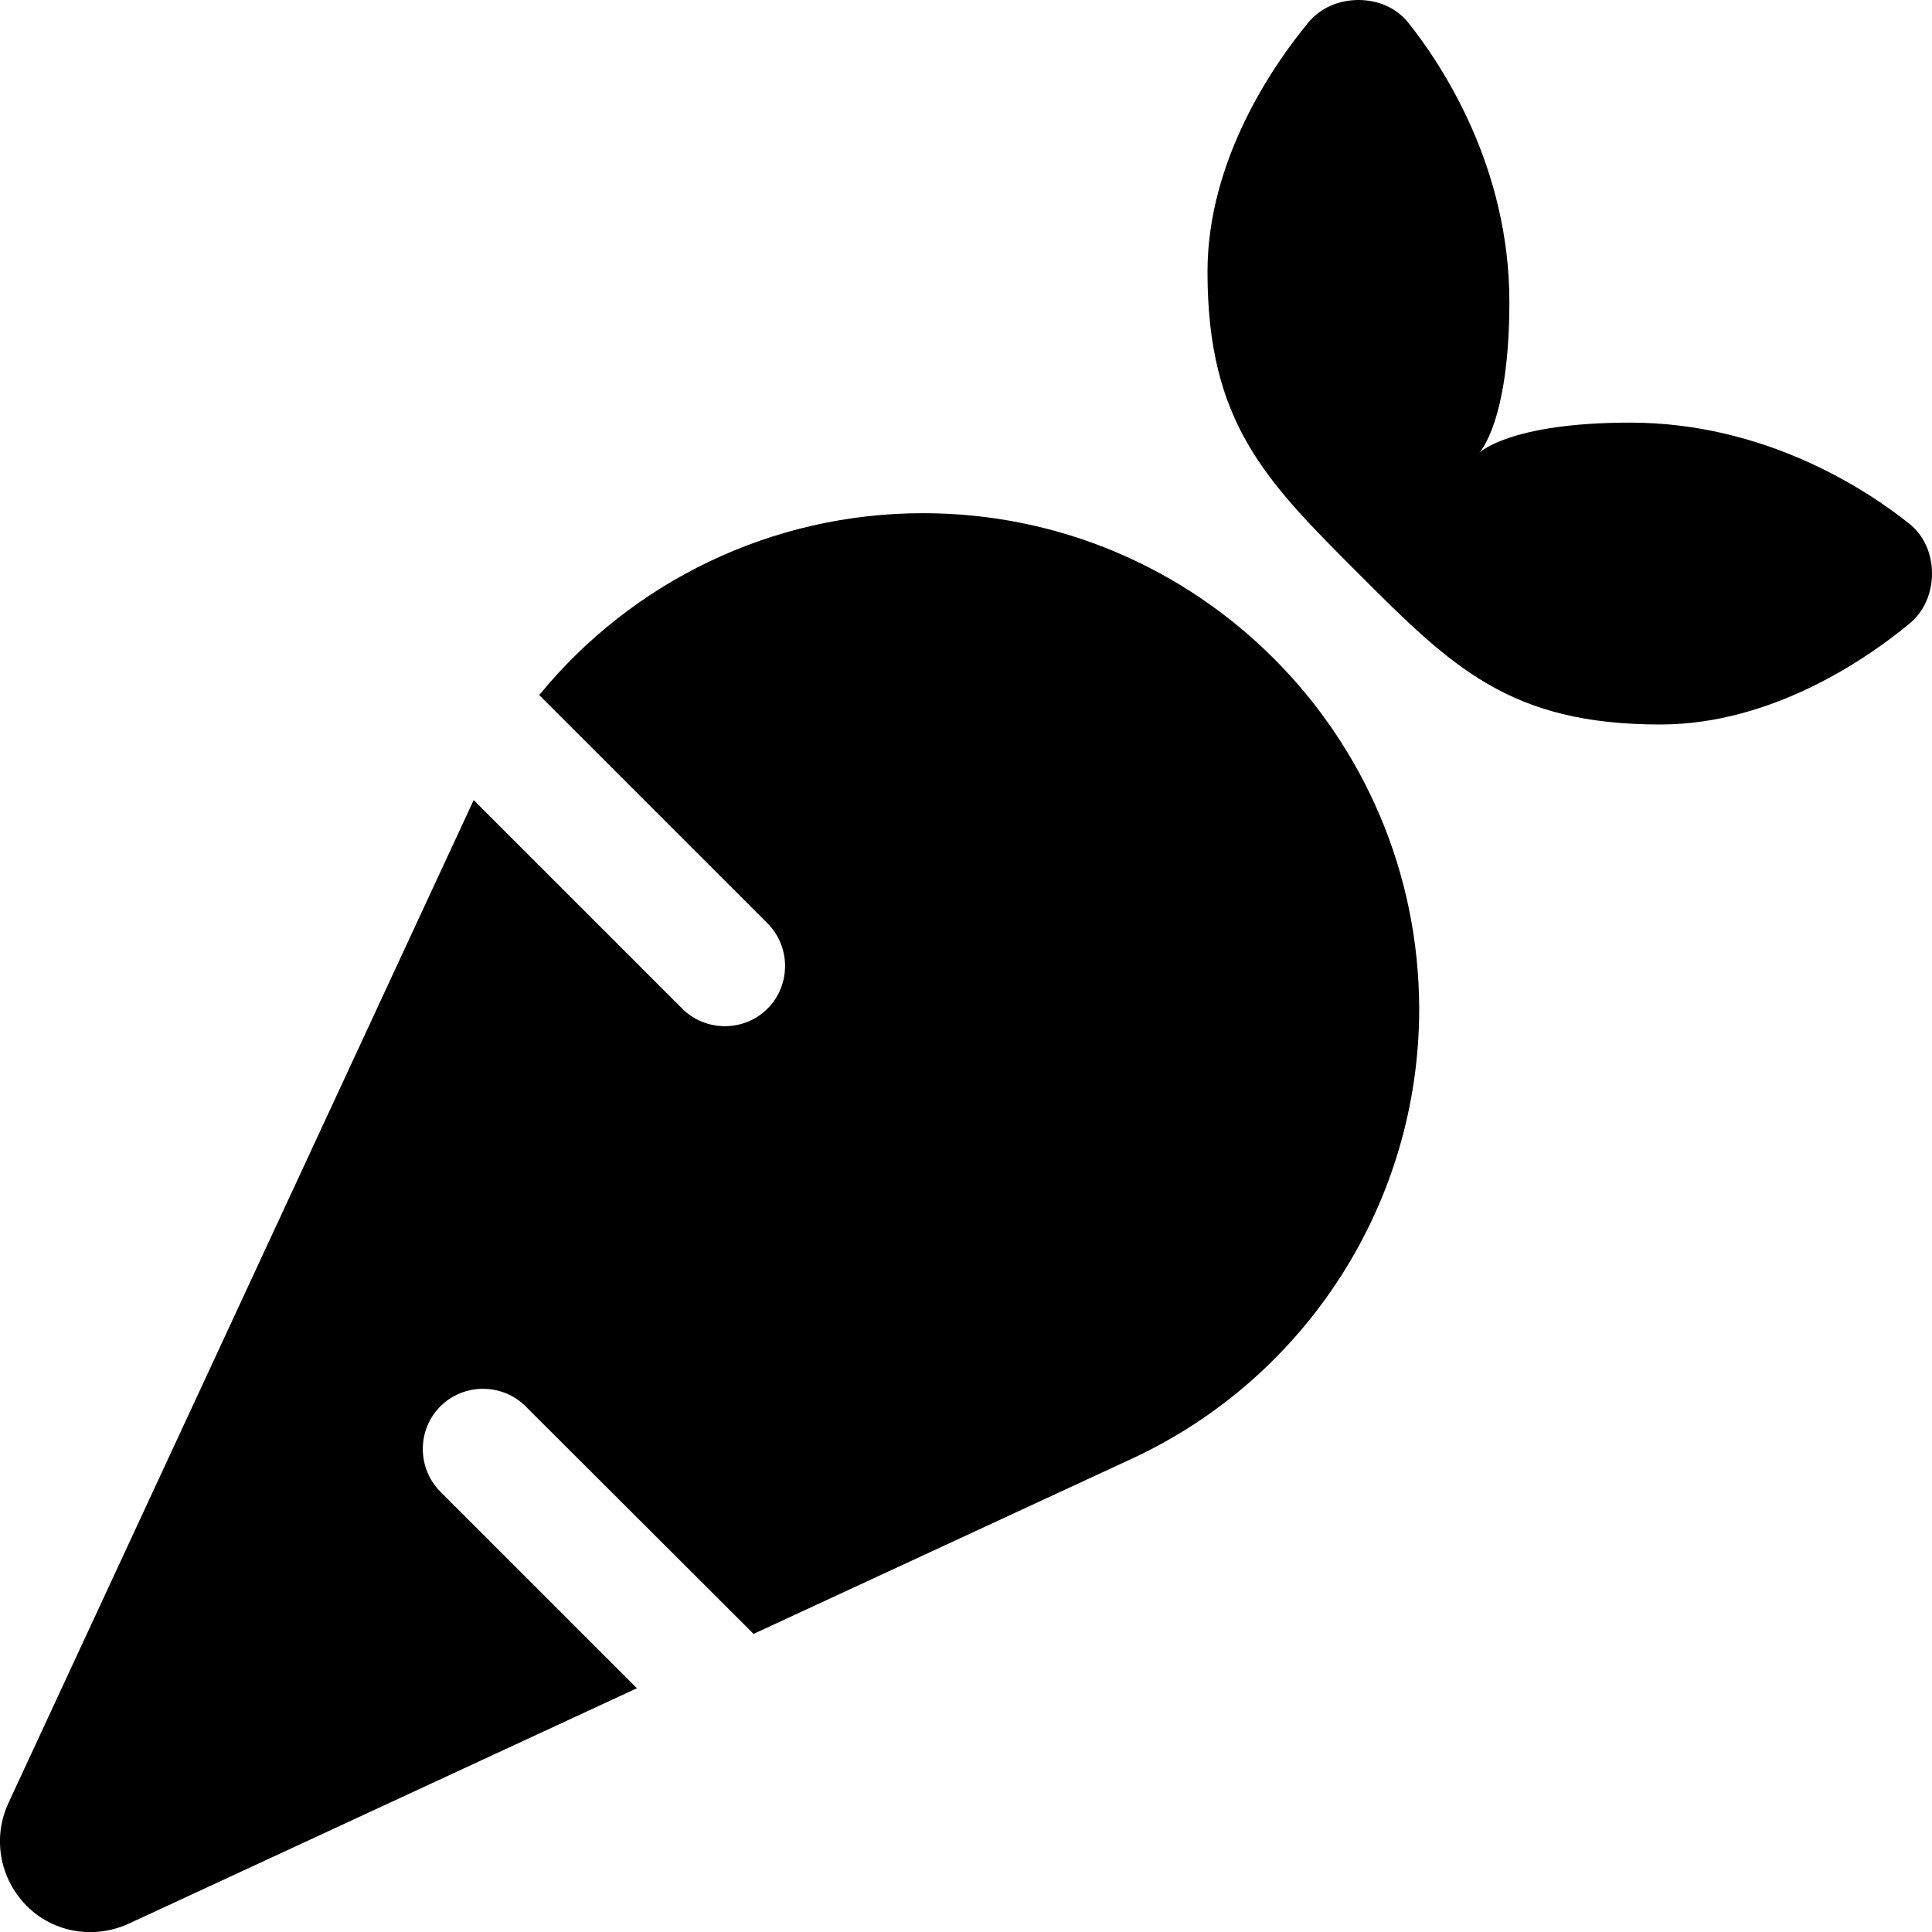
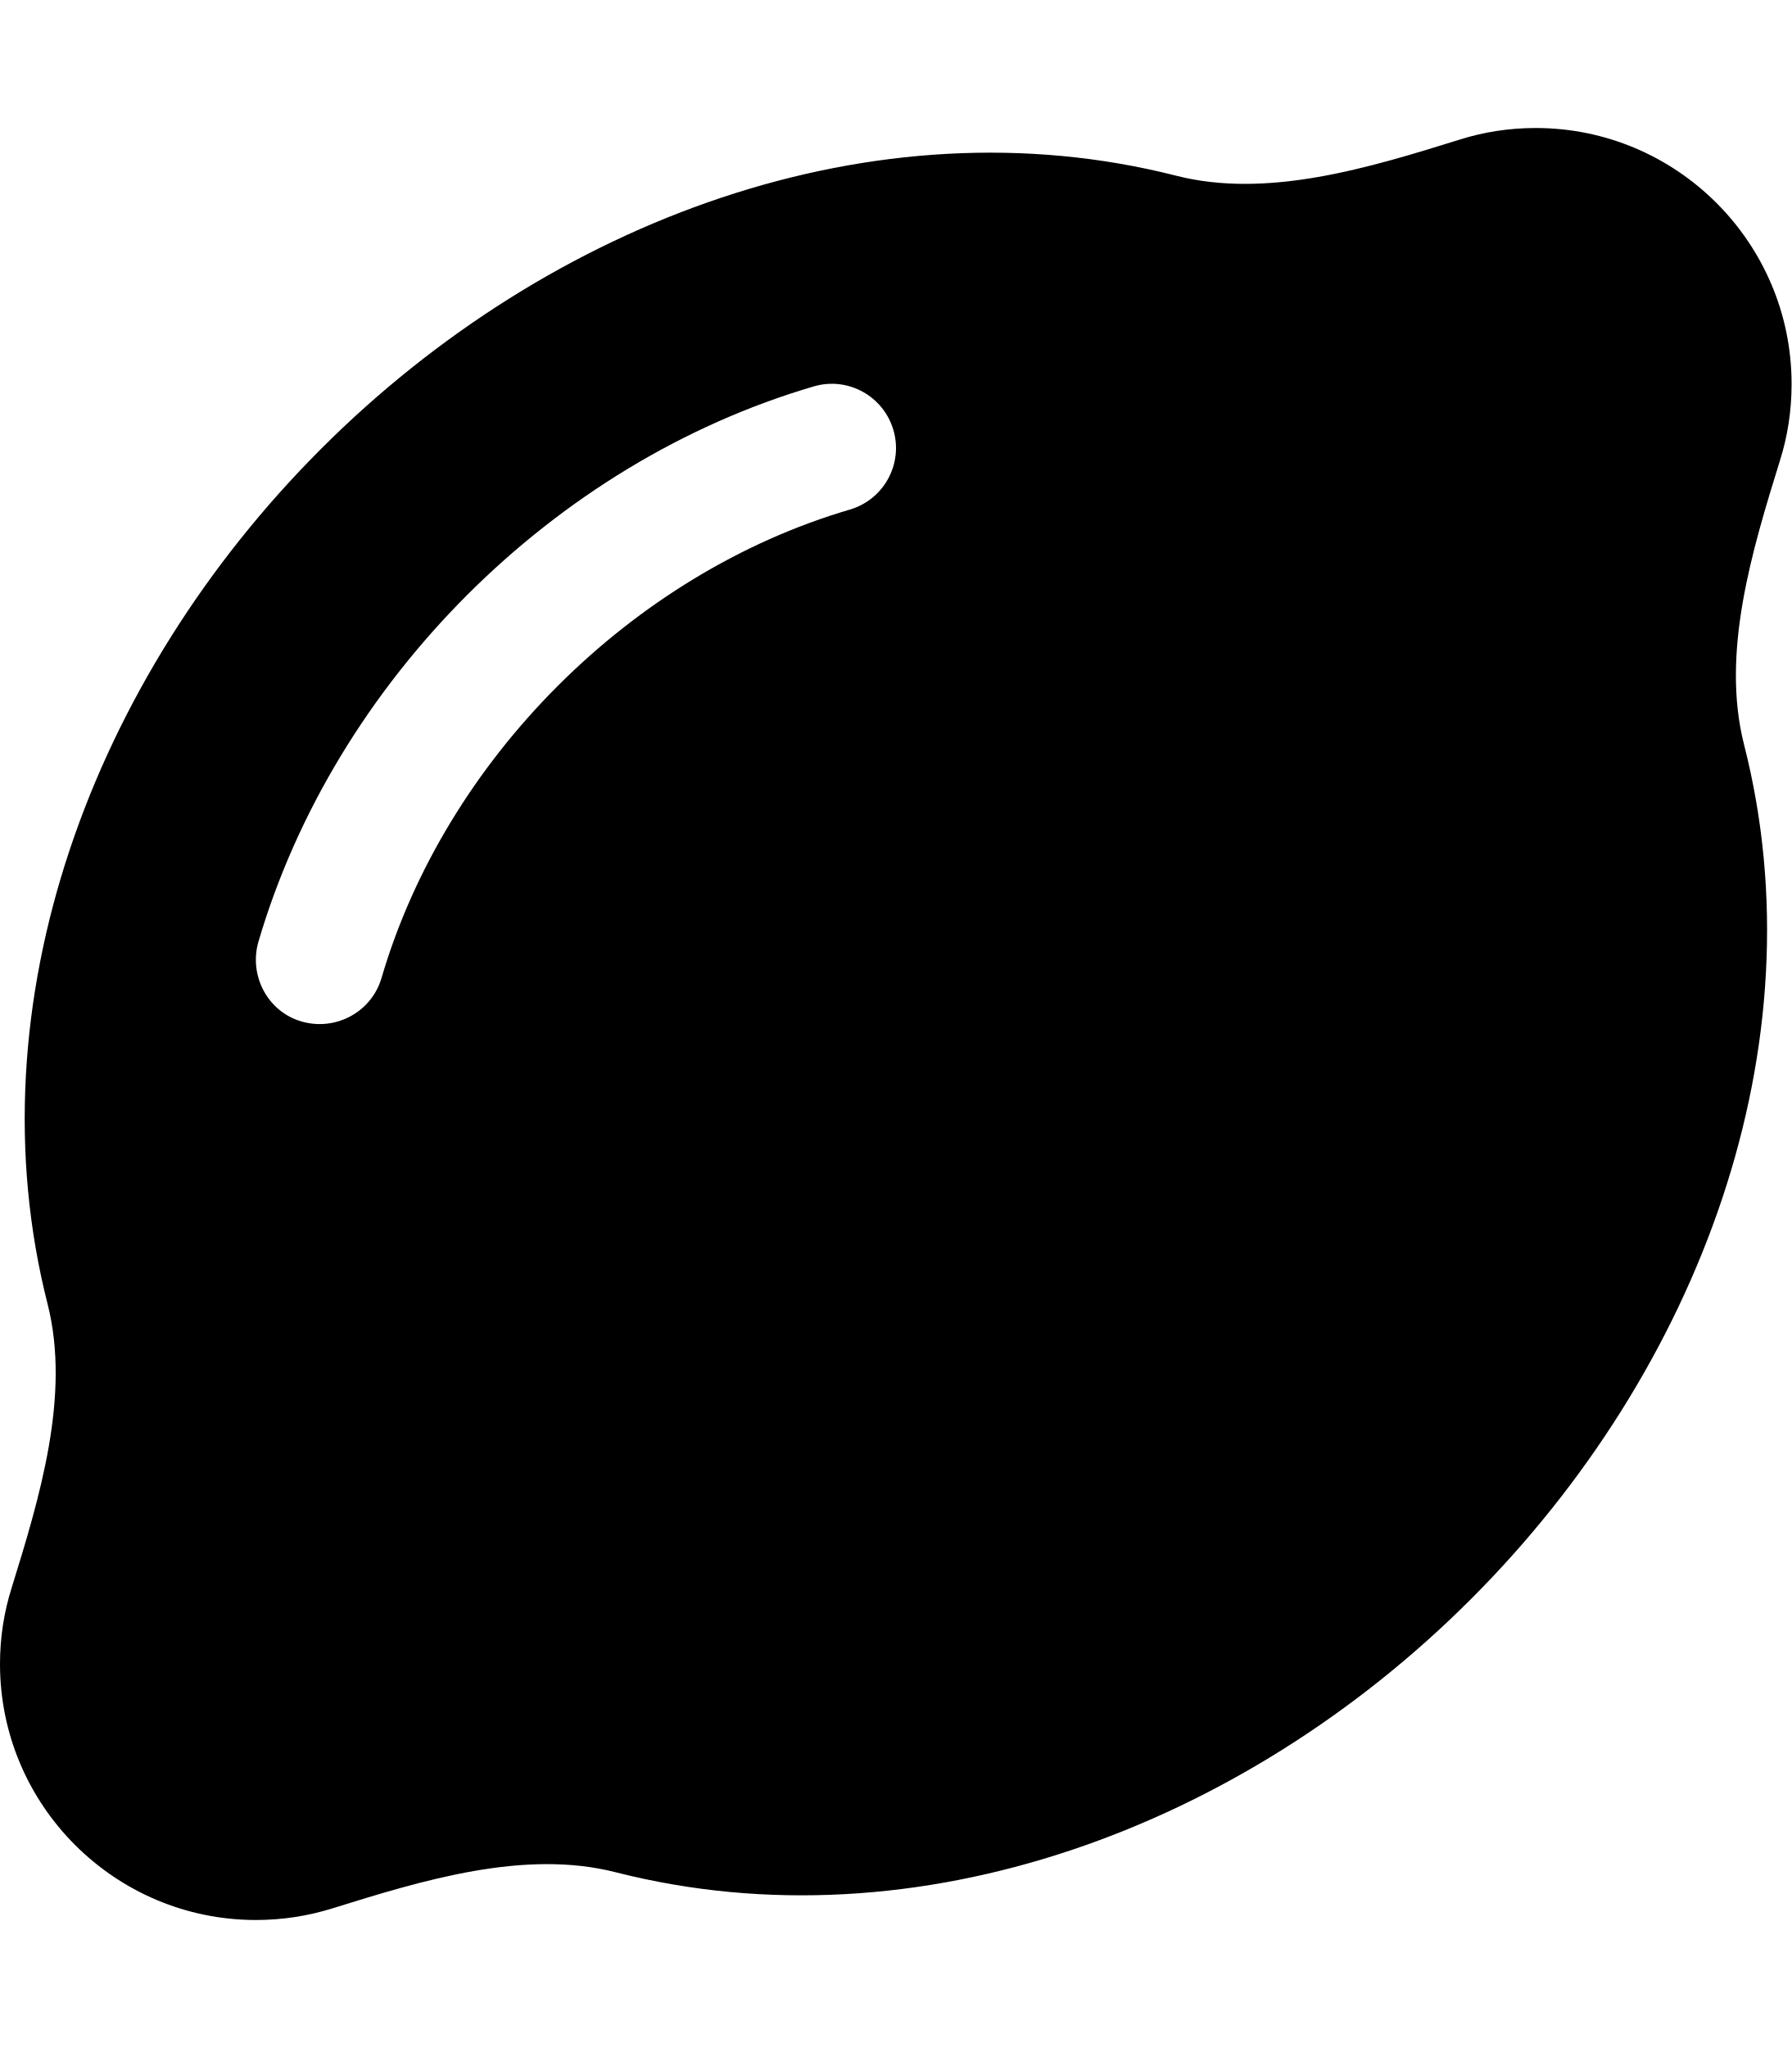
- <svg xmlns="http://www.w3.org/2000/svg" viewBox="0 0 512 512">
-   <path d="M346.7 6C337.6 17 320 42.3 320 72c0 40 15.3 55.3 40 80s40 40 80 40c29.7 0 55-17.6 66-26.7c4-3.3 6-8.2 6-13.3s-2-10-6-13.2c-11.4-9.1-38.3-26.8-74-26.8c-32 0-40 8-40 8s8-8 8-40c0-35.7-17.7-62.6-26.8-74C370 2 365.1 0 360 0s-10 2-13.3 6zM244.6 136c-40 0-77.1 18.1-101.7 48.2l60.5 60.5c6.2 6.2 6.2 16.4 0 22.6s-16.4 6.2-22.6 0l-55.3-55.3 0 .1L2.2 477.9C-2 487-.1 497.8 7 505s17.9 9 27.1 4.8l134.7-62.4-52.1-52.1c-6.2-6.2-6.2-16.4 0-22.6s16.4-6.2 22.6 0L199.7 433l100.2-46.4c46.4-21.5 76.2-68 76.2-119.2C376 194.8 317.2 136 244.6 136z" />
+ <svg xmlns="http://www.w3.org/2000/svg" viewBox="0 0 448 512">
+   <path d="M448 96c0-35.3-28.7-64-64-64c-6.6 0-13 1-19 2.9c-22.5 7-48.1 14.9-71 9c-75.2-19.1-156.4 11-213.7 68.3S-7.2 250.8 11.9 326c5.8 22.9-2 48.4-9 71C1 403 0 409.4 0 416c0 35.3 28.7 64 64 64c6.6 0 13-1 19.1-2.9c22.5-7 48.1-14.9 71-9c75.2 19.1 156.4-11 213.7-68.3s87.5-138.5 68.3-213.7c-5.8-22.9 2-48.4 9-71c1.9-6 2.9-12.4 2.9-19.1zM212.5 127.4c-54.6 16-101.1 62.5-117.1 117.1C92.9 253 84 257.8 75.5 255.4S62.2 244 64.6 235.5c19.1-65.1 73.7-119.8 138.9-138.9c8.5-2.5 17.4 2.4 19.9 10.9s-2.4 17.4-10.9 19.9z" />
</svg>
